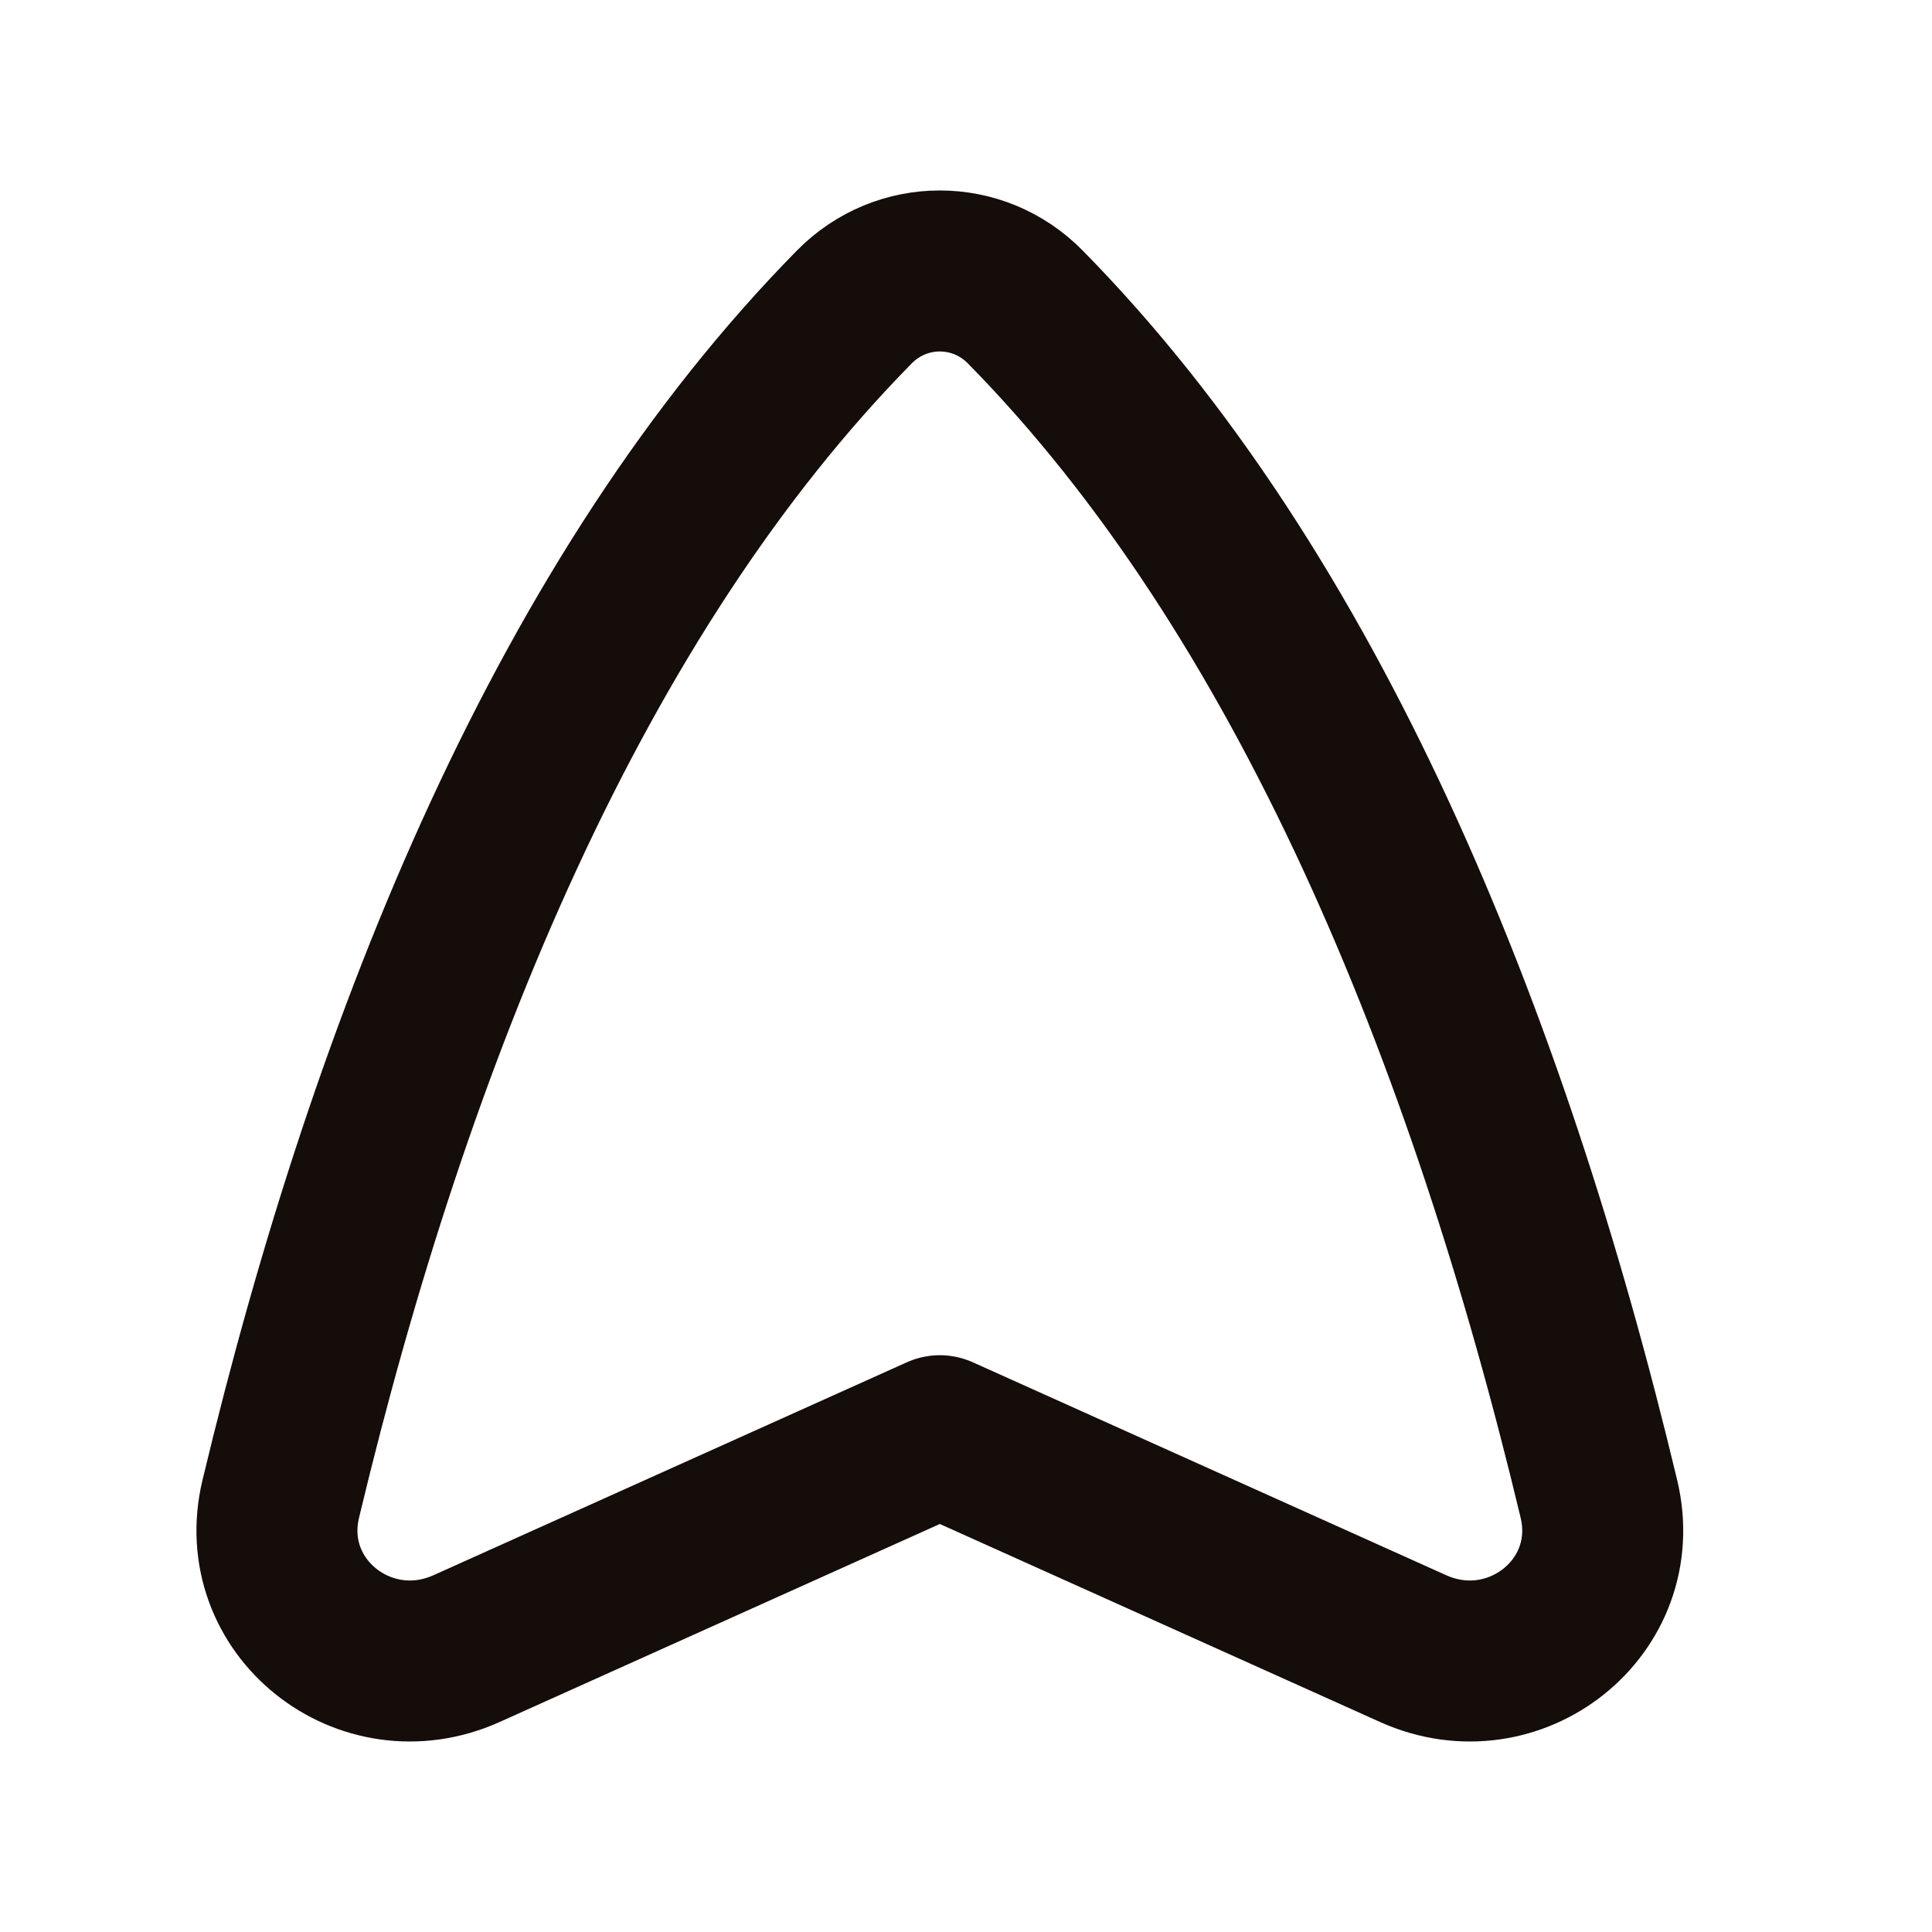
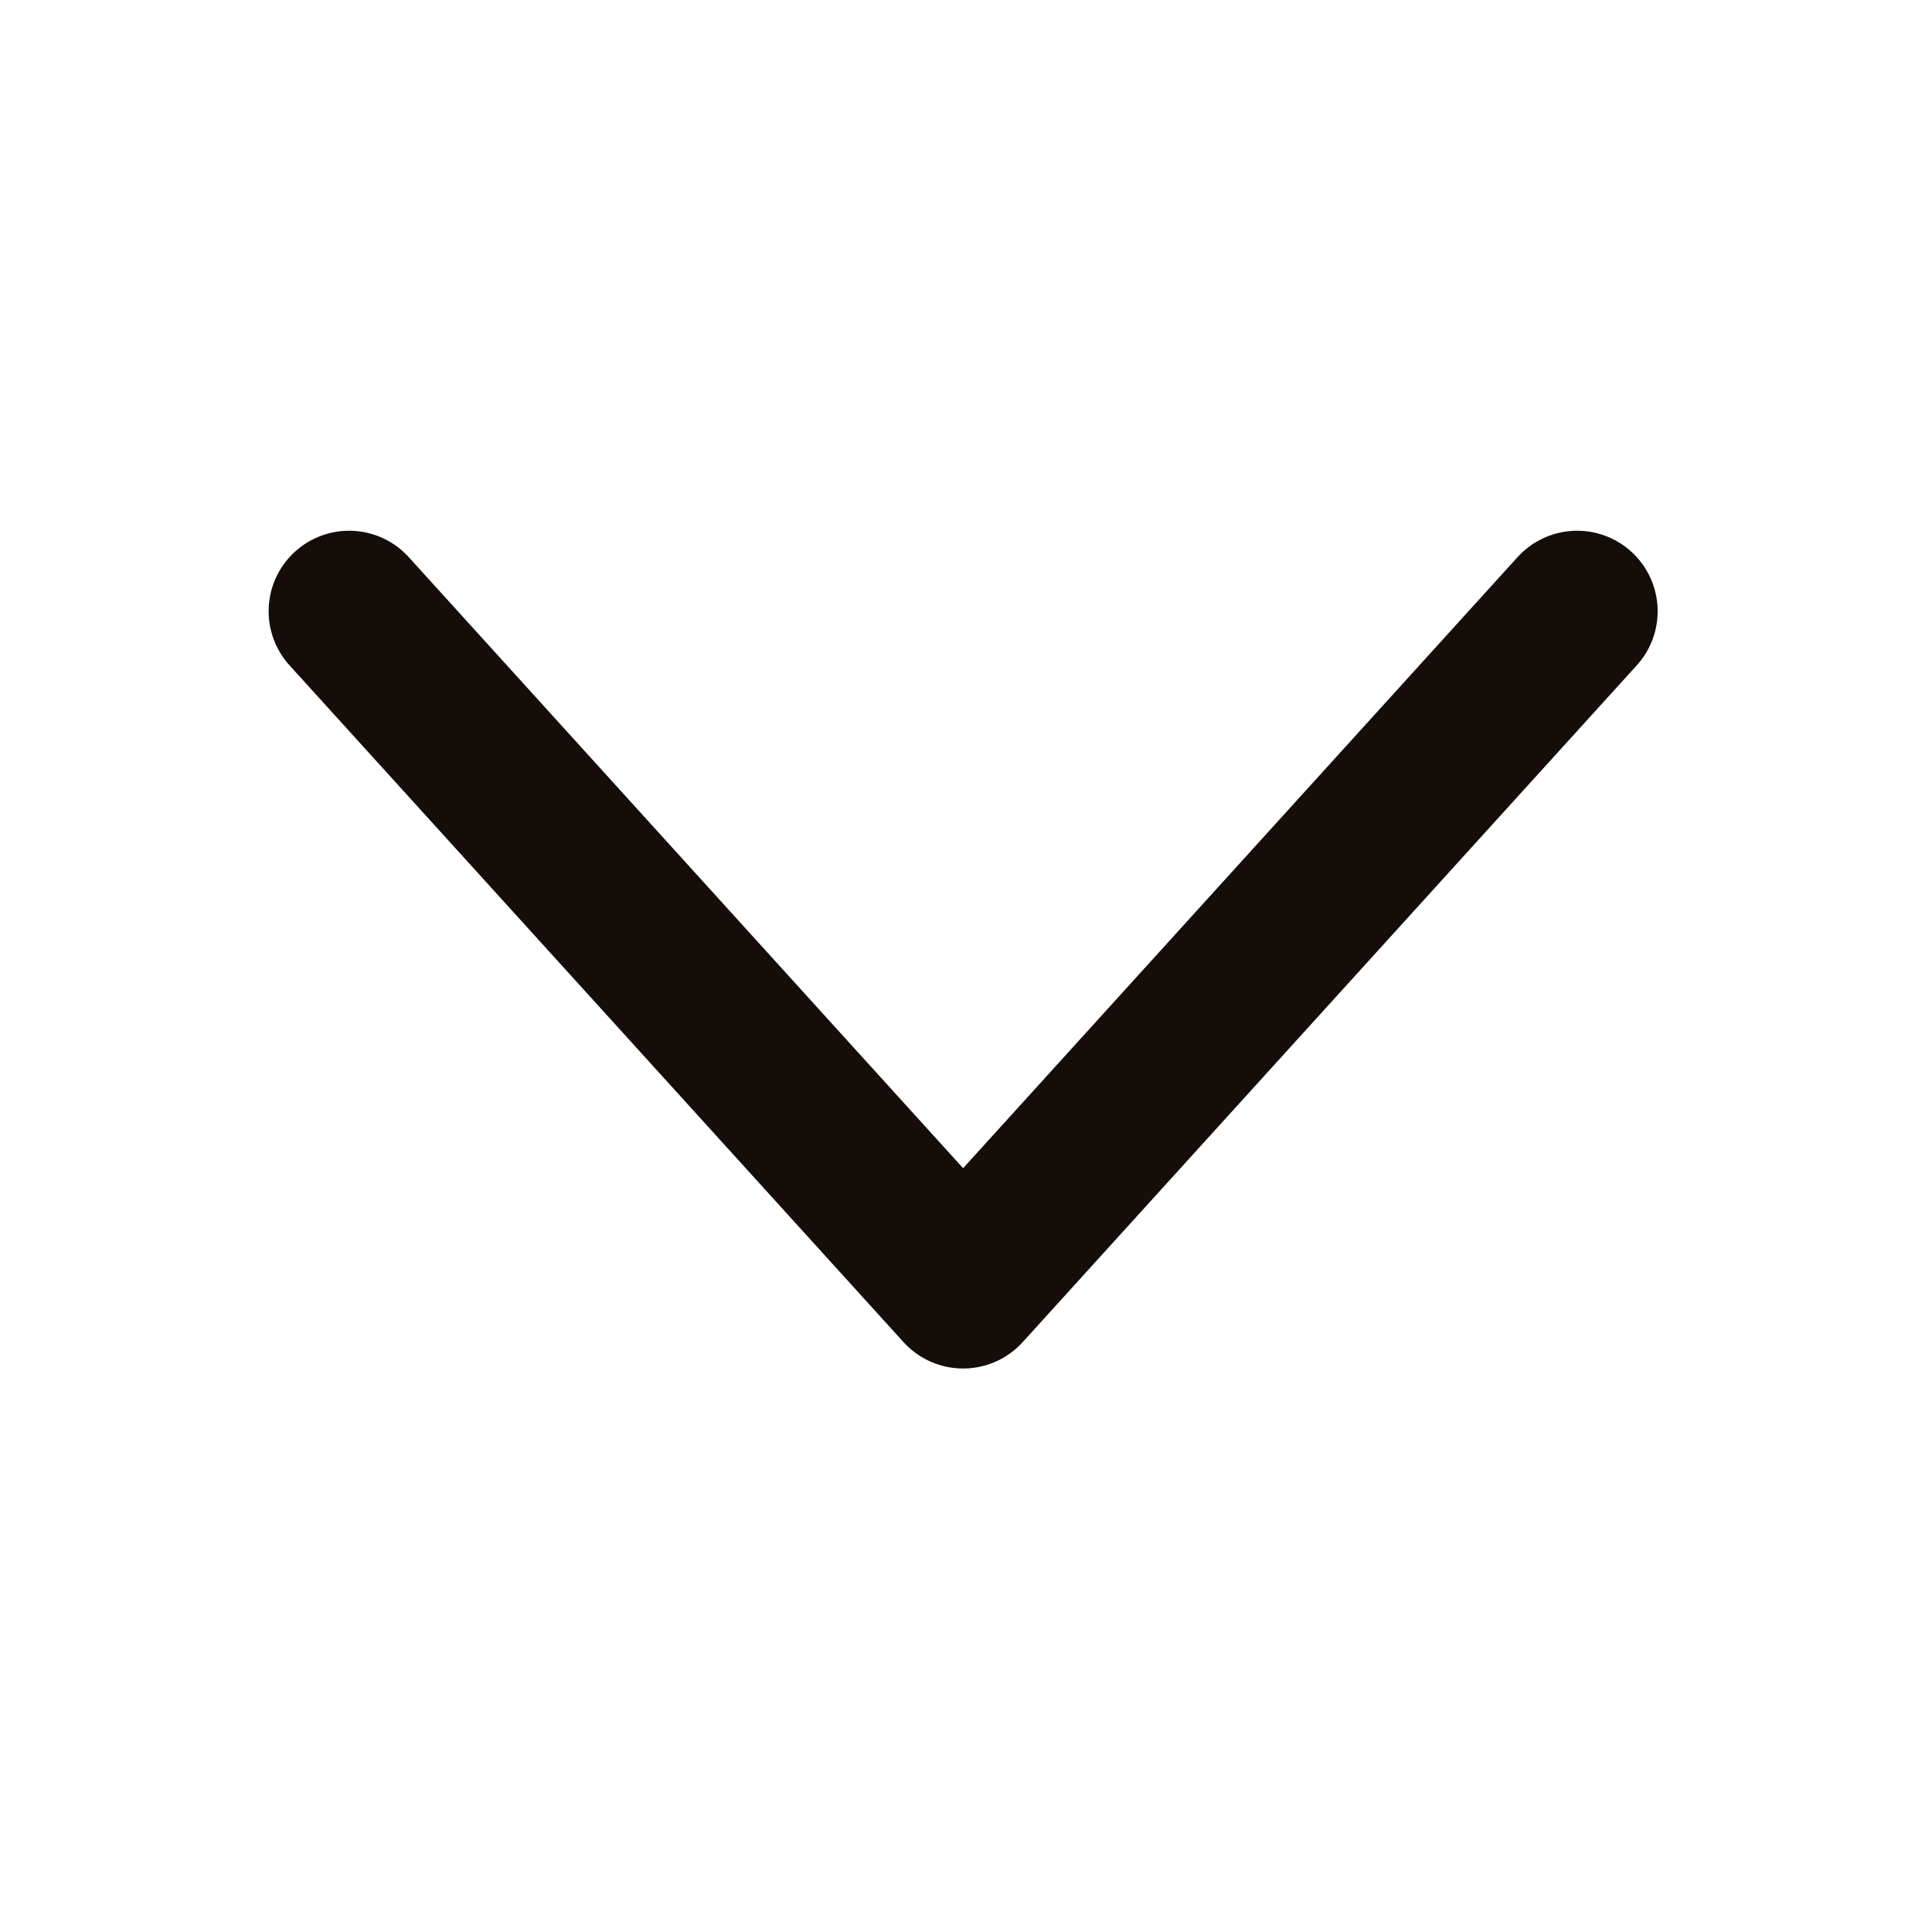
<svg xmlns="http://www.w3.org/2000/svg" width="24" height="24" viewBox="0 0 24 24" fill="none">
-   <path d="M11.675 17.835L17.553 20.479C18.814 21.047 20.184 19.965 19.862 18.619C18.474 12.821 16.236 7.37 12.736 3.813C12.149 3.217 11.2 3.217 10.613 3.813C7.113 7.37 4.876 12.821 3.488 18.619C3.166 19.964 4.535 21.047 5.797 20.479L11.675 17.835Z" stroke="#140D0A" stroke-width="2" stroke-linecap="round" stroke-linejoin="round" />
+   <path d="M4.337 7.593L11.964 16L19.592 7.593" stroke="#140D0A" stroke-width="2" stroke-linecap="round" stroke-linejoin="round" />
</svg>
